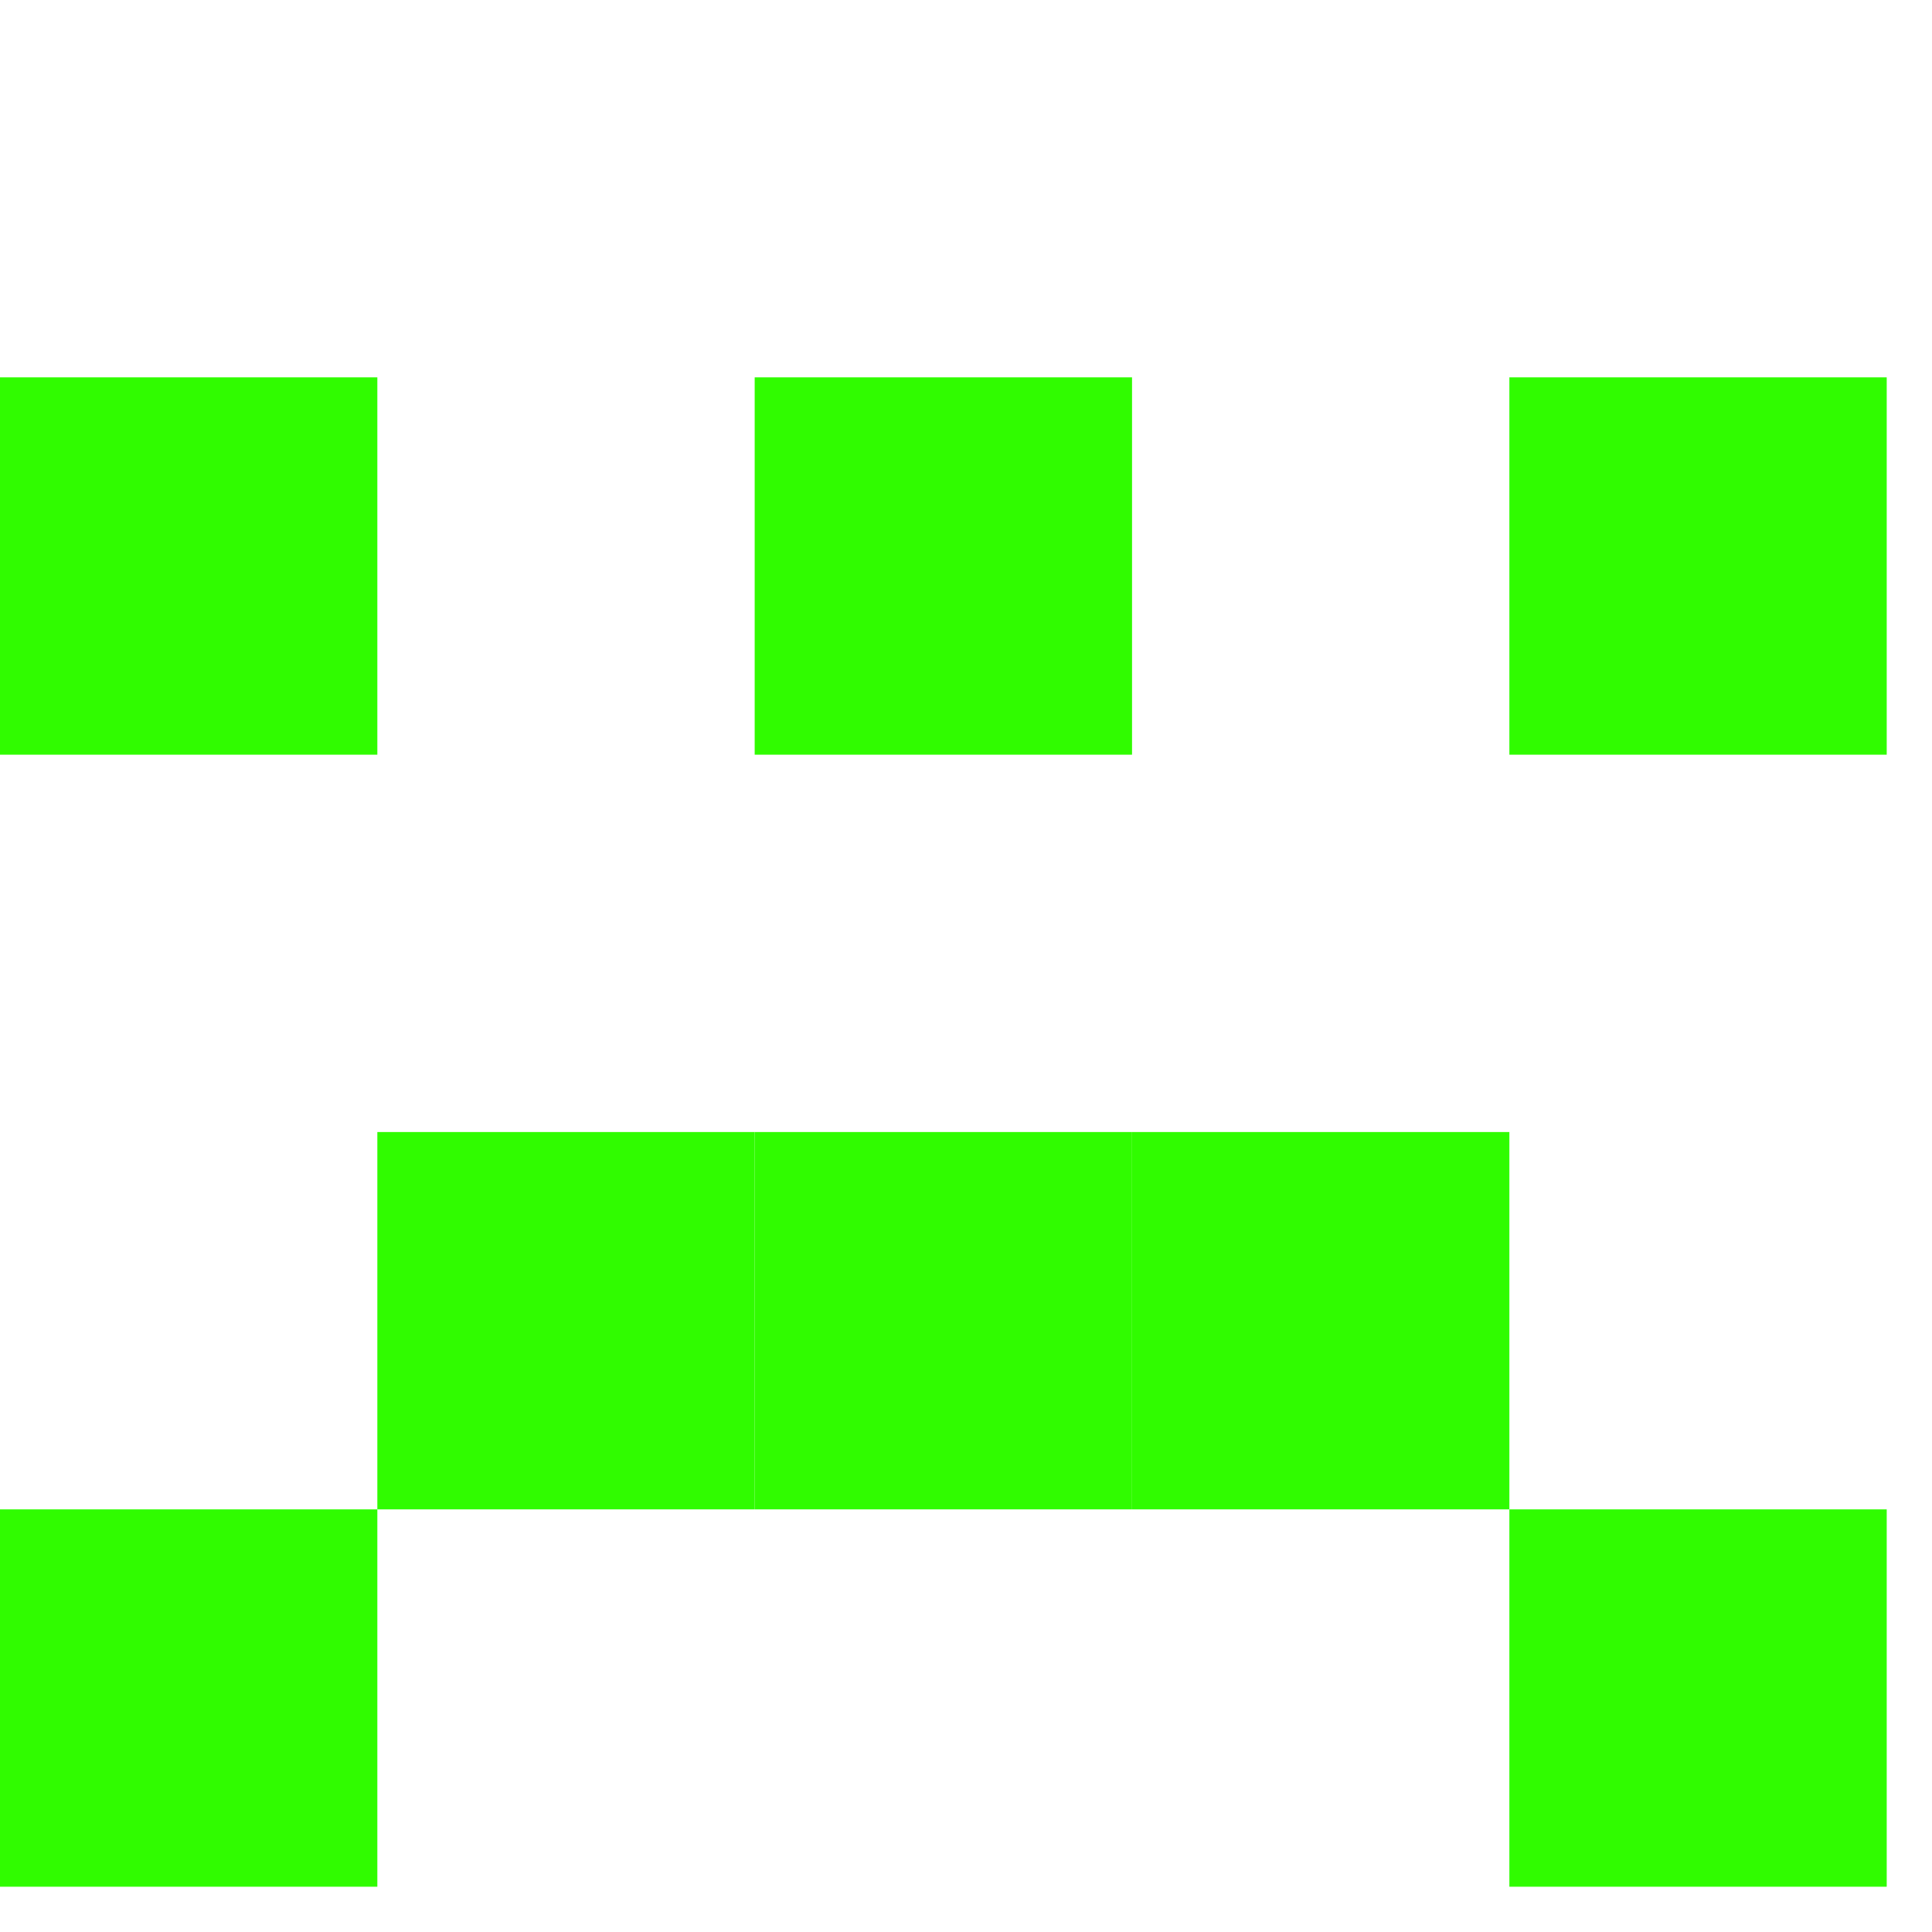
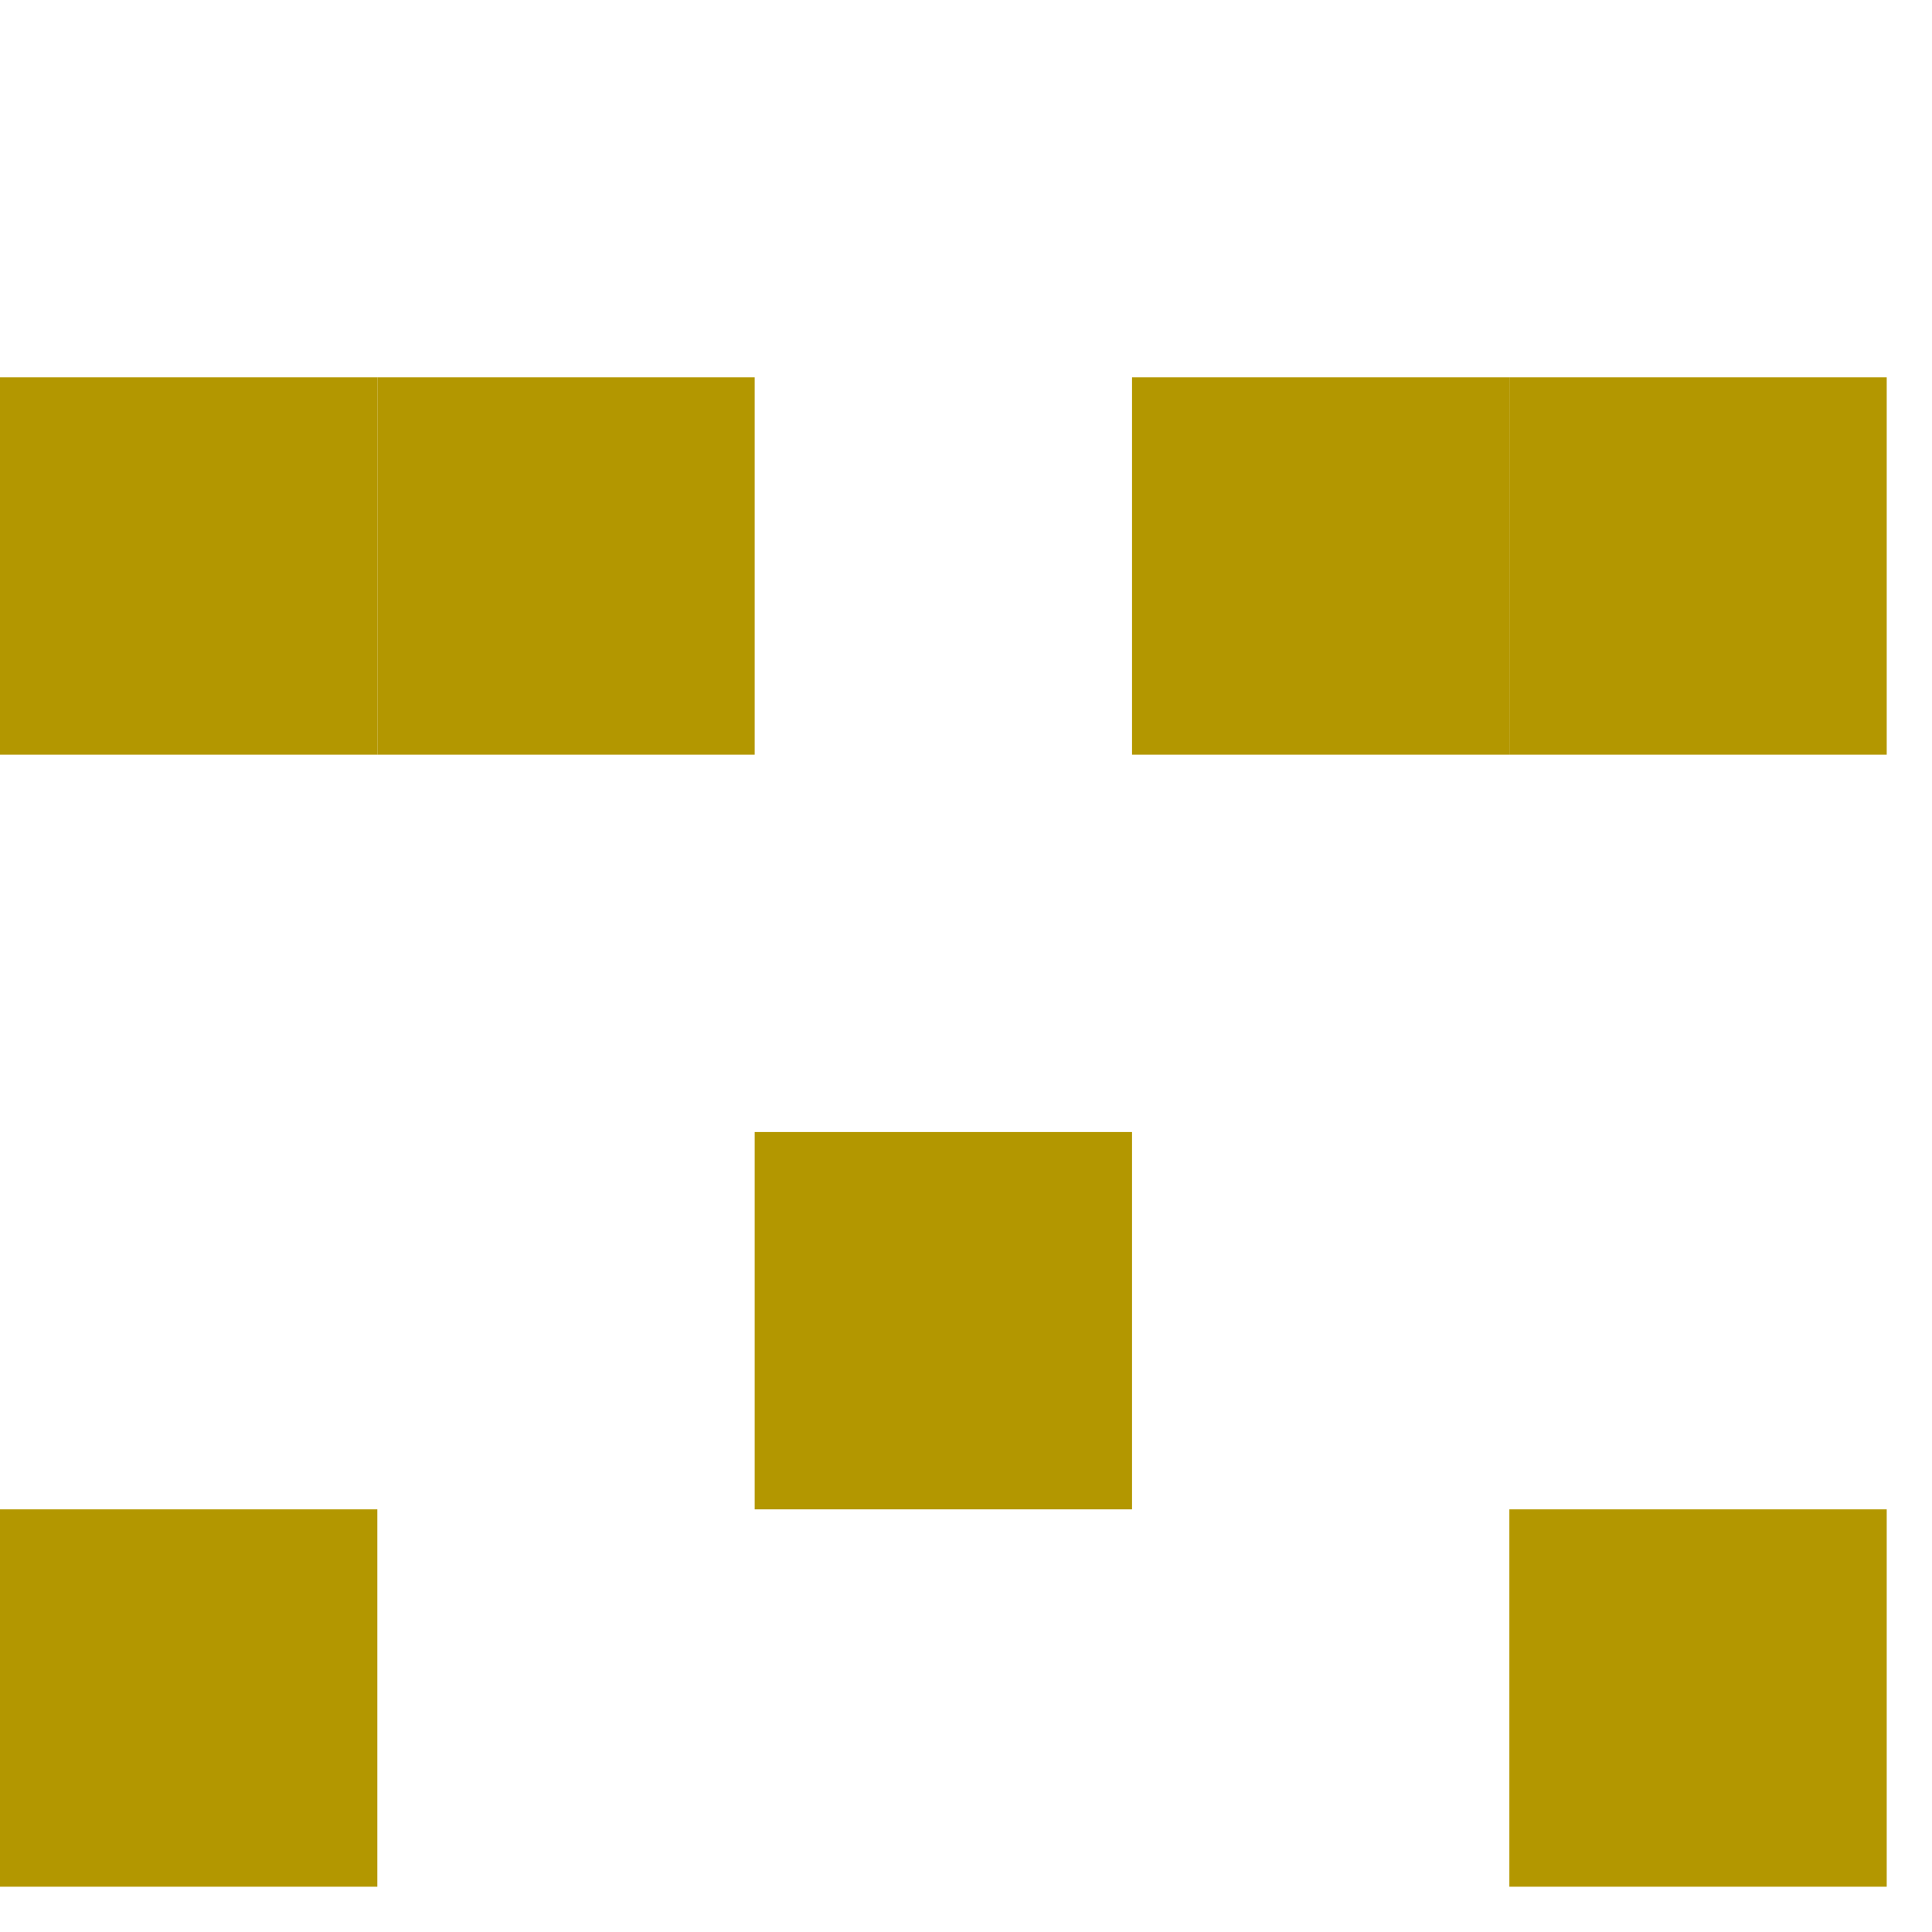
<svg xmlns="http://www.w3.org/2000/svg" id="example-identicon-38-svg" width="128" height="128" viewbox="0 0 128 128">
  <g>
    <rect x="0" y="0" width="25" height="25" fill="none" />
    <rect x="25" y="0" width="25" height="25" fill="none" />
    <rect x="50" y="0" width="25" height="25" fill="none" />
    <rect x="75" y="0" width="25" height="25" fill="none" />
    <rect x="100" y="0" width="25" height="25" fill="none" />
-     <rect x="0" y="25" width="25" height="25" fill="#30fc00" />
-     <rect x="25" y="25" width="25" height="25" fill="none" />
-     <rect x="50" y="25" width="25" height="25" fill="#30fc00" />
-     <rect x="75" y="25" width="25" height="25" fill="none" />
-     <rect x="100" y="25" width="25" height="25" fill="#30fc00" />
+     <rect x="0" y="25" width="25" height="25" fill="#b39700" />
+     <rect x="25" y="25" width="25" height="25" fill="#b39700" />
+     <rect x="50" y="25" width="25" height="25" fill="none" />
+     <rect x="75" y="25" width="25" height="25" fill="#b39700" />
+     <rect x="100" y="25" width="25" height="25" fill="#b39700" />
    <rect x="0" y="50" width="25" height="25" fill="none" />
    <rect x="25" y="50" width="25" height="25" fill="none" />
    <rect x="50" y="50" width="25" height="25" fill="none" />
    <rect x="75" y="50" width="25" height="25" fill="none" />
    <rect x="100" y="50" width="25" height="25" fill="none" />
    <rect x="0" y="75" width="25" height="25" fill="none" />
-     <rect x="25" y="75" width="25" height="25" fill="#30fc00" />
-     <rect x="50" y="75" width="25" height="25" fill="#30fc00" />
-     <rect x="75" y="75" width="25" height="25" fill="#30fc00" />
+     <rect x="25" y="75" width="25" height="25" fill="none" />
+     <rect x="50" y="75" width="25" height="25" fill="#b39700" />
+     <rect x="75" y="75" width="25" height="25" fill="none" />
    <rect x="100" y="75" width="25" height="25" fill="none" />
-     <rect x="0" y="100" width="25" height="25" fill="#30fc00" />
+     <rect x="0" y="100" width="25" height="25" fill="#b39700" />
    <rect x="25" y="100" width="25" height="25" fill="none" />
    <rect x="50" y="100" width="25" height="25" fill="none" />
    <rect x="75" y="100" width="25" height="25" fill="none" />
-     <rect x="100" y="100" width="25" height="25" fill="#30fc00" />
+     <rect x="100" y="100" width="25" height="25" fill="#b39700" />
  </g>
</svg>
